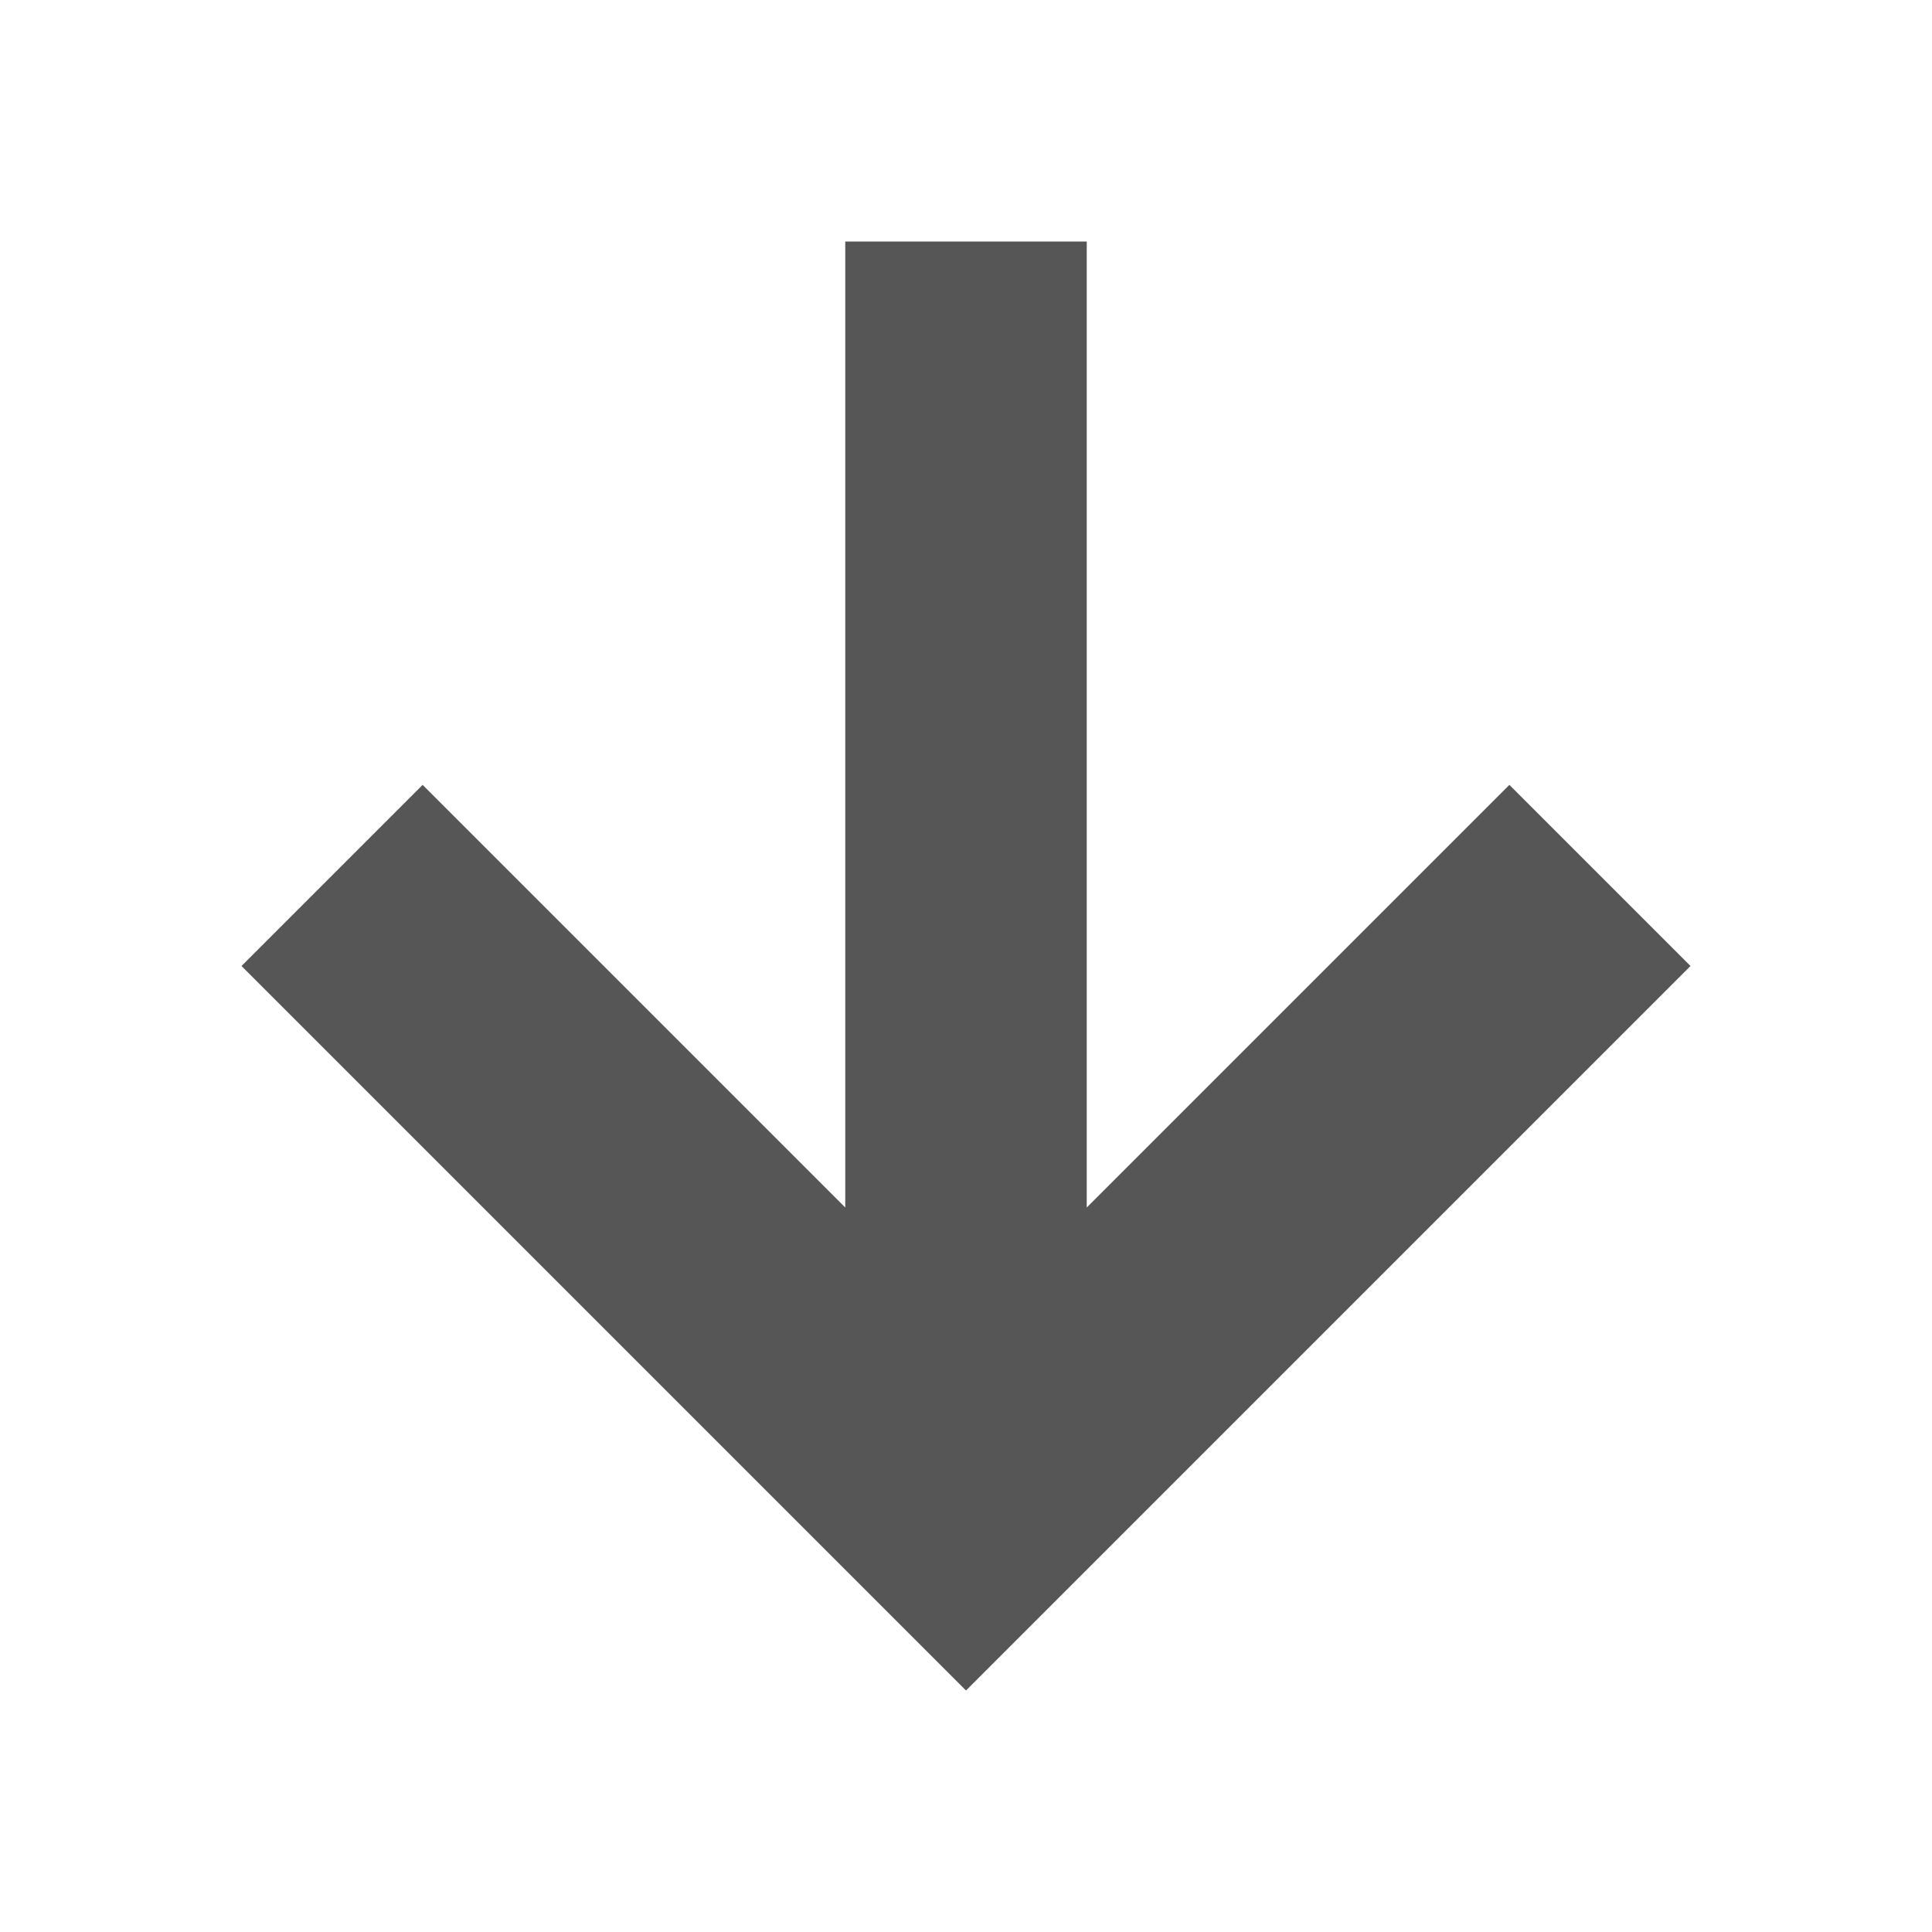
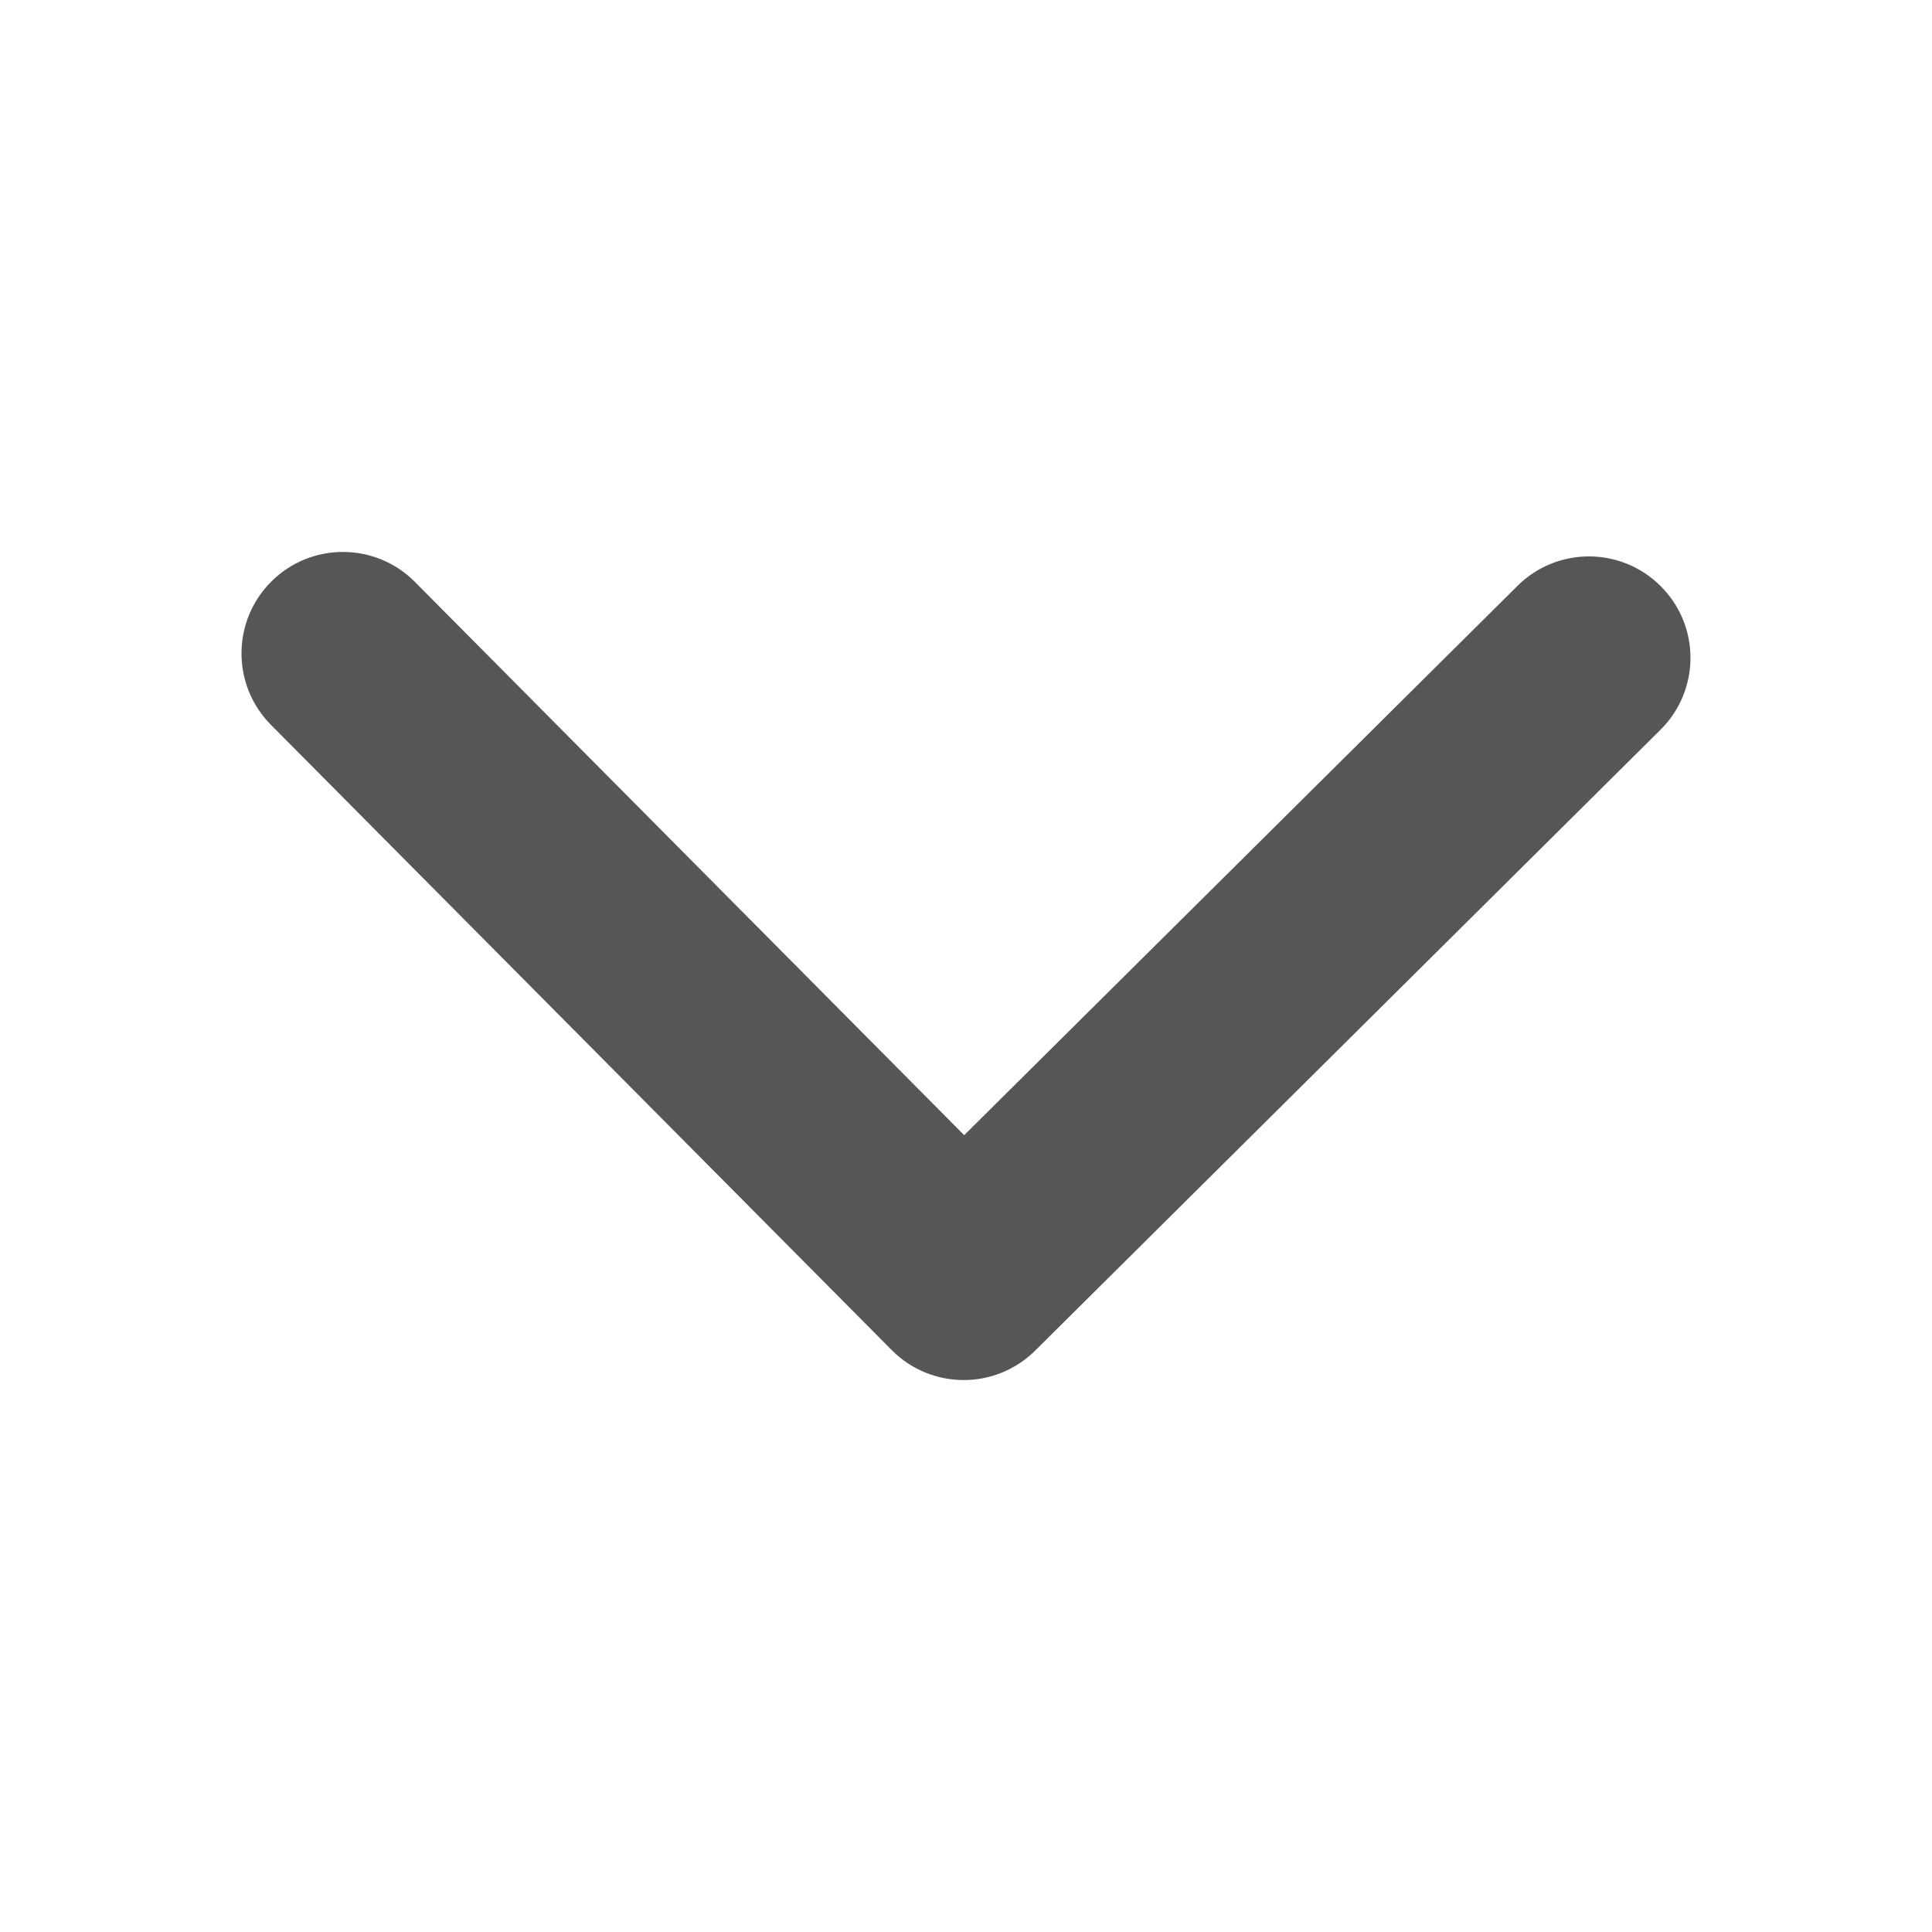
<svg xmlns="http://www.w3.org/2000/svg" width="16" height="16" version="1.1">
  <defs>
-     <style id="current-color-scheme" type="text/css">
-    .ColorScheme-Text { color:#565656; } .ColorScheme-Highlight { color:#5294e2; }
-   </style>
+     <style id="current-color-scheme" type="text/css">.ColorScheme-Text { color:#565656; } .ColorScheme-Highlight { color:#5294e2; }</style>
  </defs>
-   <path style="fill:currentColor" class="ColorScheme-Text" d="M 7,2 V 10 L 3.5,6.5 2,8 8,14 14,8 12.5,6.5 9,10 V 2 Z" />
+   <path style="fill:currentColor" class="ColorScheme-Text" d="m8.573 11.185 5.178-5.141c0.33-0.327 0.332-0.859 4e-3 -1.188-0.327-0.329-0.859-0.331-1.188-0.004l-4.582 4.549-4.549-4.582c-0.327-0.329-0.859-0.331-1.188-0.004-0.329 0.327-0.331 0.859-4e-3 1.188l5.141 5.178c0.164 0.165 0.378 0.247 0.593 0.248 0.215 7.77e-4 0.43-0.081 0.595-0.244z" />
</svg>
